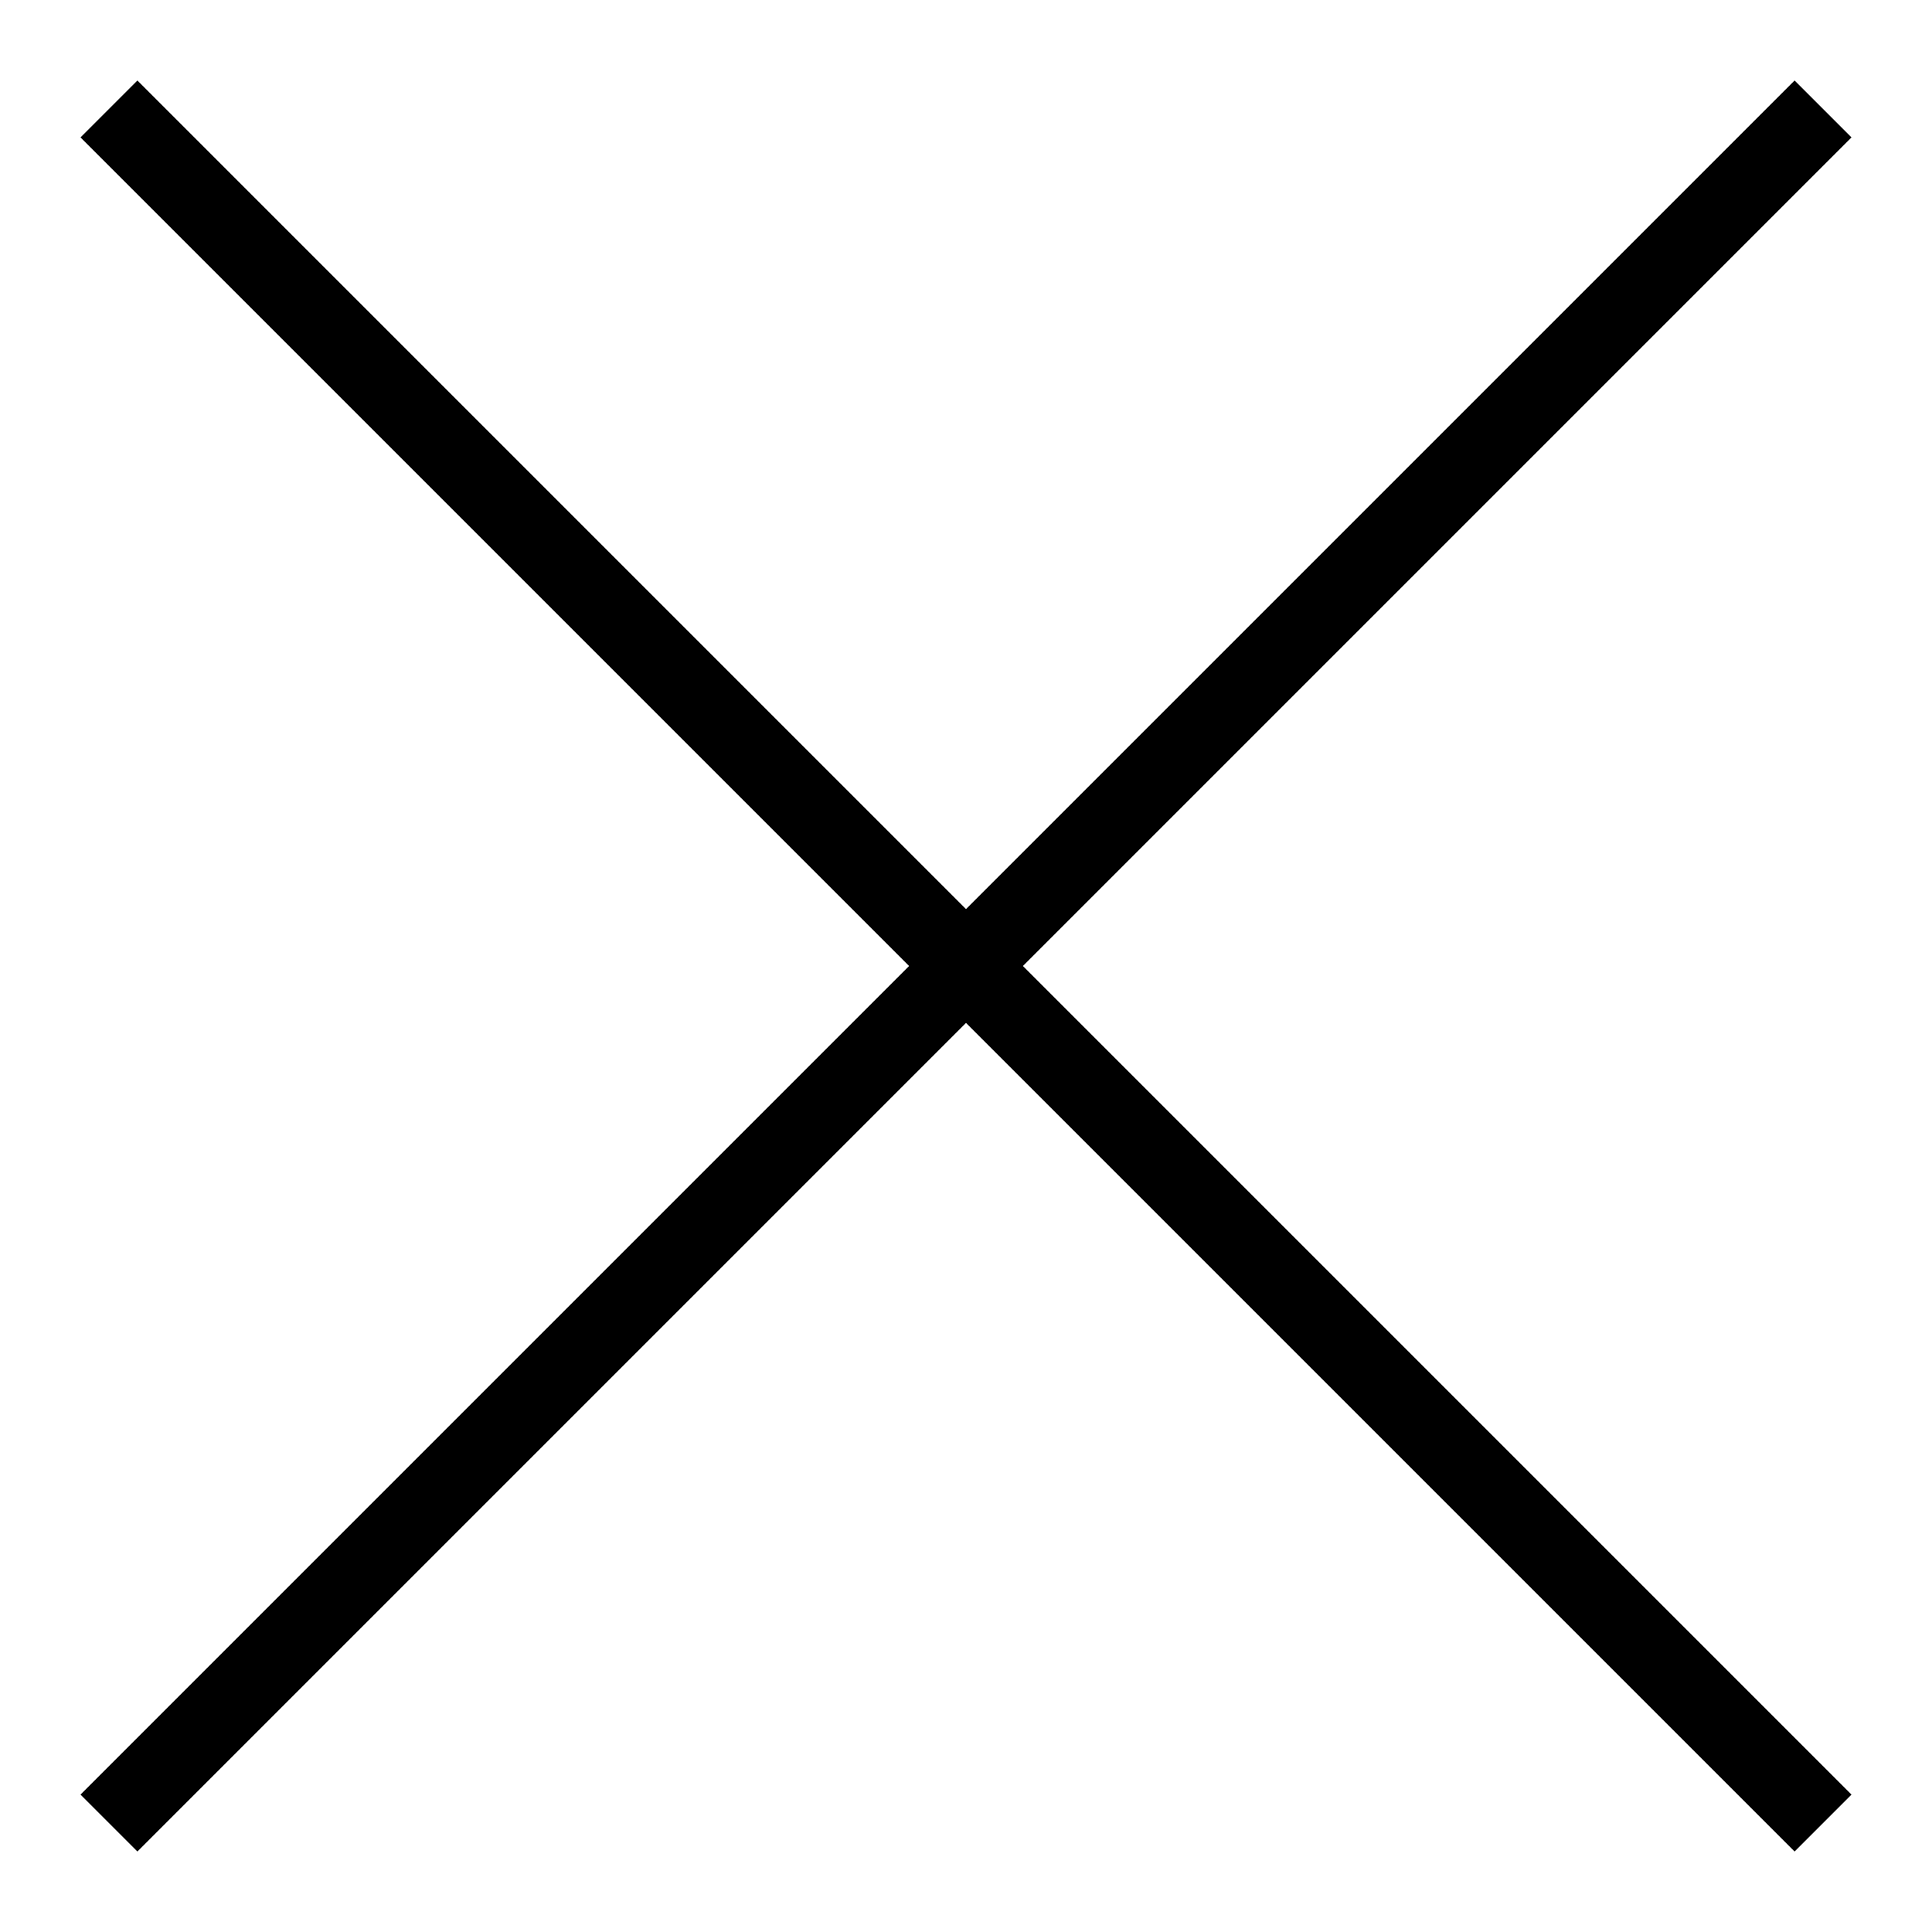
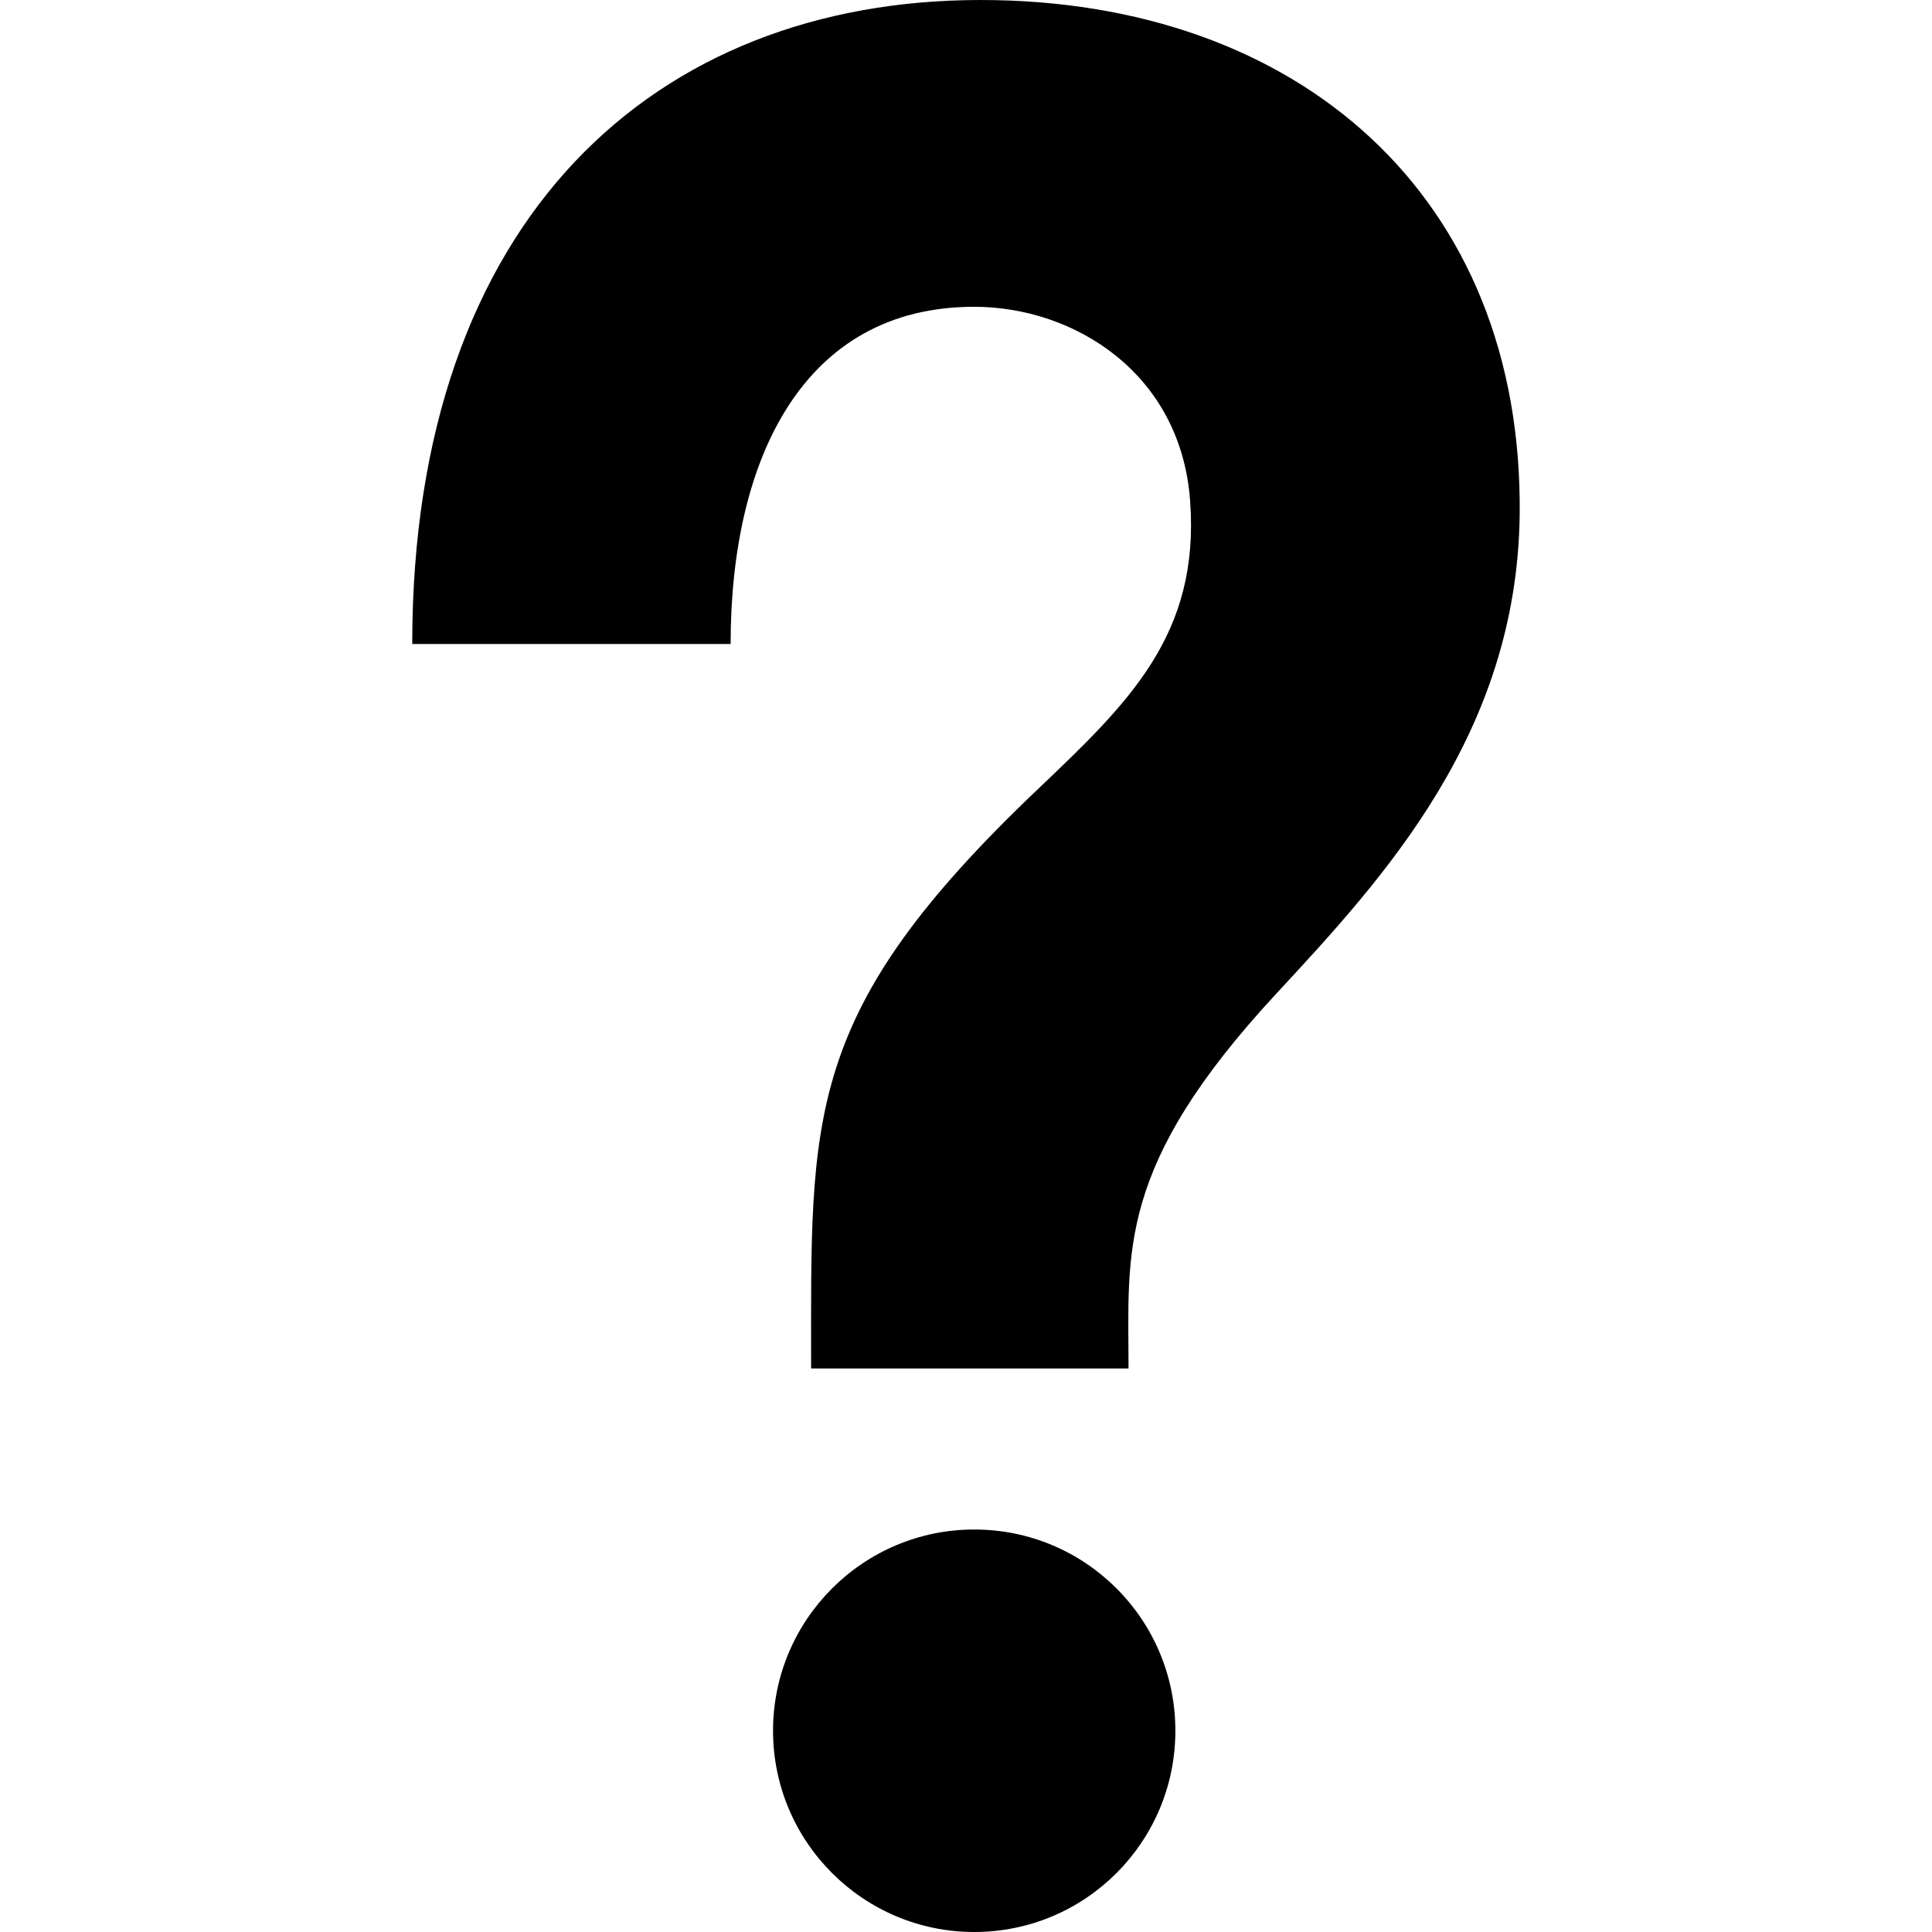
- <svg xmlns="http://www.w3.org/2000/svg" width="24" height="24" fill-rule="evenodd" clip-rule="evenodd">
-   <path d="M12 11.293l10.293-10.293.707.707-10.293 10.293 10.293 10.293-.707.707-10.293-10.293-10.293 10.293-.707-.707 10.293-10.293-10.293-10.293.707-.707 10.293 10.293z" />
+ <svg xmlns="http://www.w3.org/2000/svg" width="24" height="24" viewBox="0 0 24 24">
+   <path d="M14.601 21.5c0 1.38-1.116 2.5-2.499 2.5-1.378 0-2.499-1.12-2.499-2.5s1.121-2.5 2.499-2.5c1.383 0 2.499 1.119 2.499 2.5zm-2.42-21.5c-4.029 0-7.06 2.693-7.06 8h3.955c0-2.304.906-4.189 3.024-4.189 1.247 0 2.57.828 2.684 2.411.123 1.666-.767 2.511-1.892 3.582-2.924 2.78-2.816 4.049-2.816 7.196h3.943c0-1.452-.157-2.508 1.838-4.659 1.331-1.436 2.986-3.222 3.021-5.943.047-3.963-2.751-6.398-6.697-6.398z" />
</svg>
